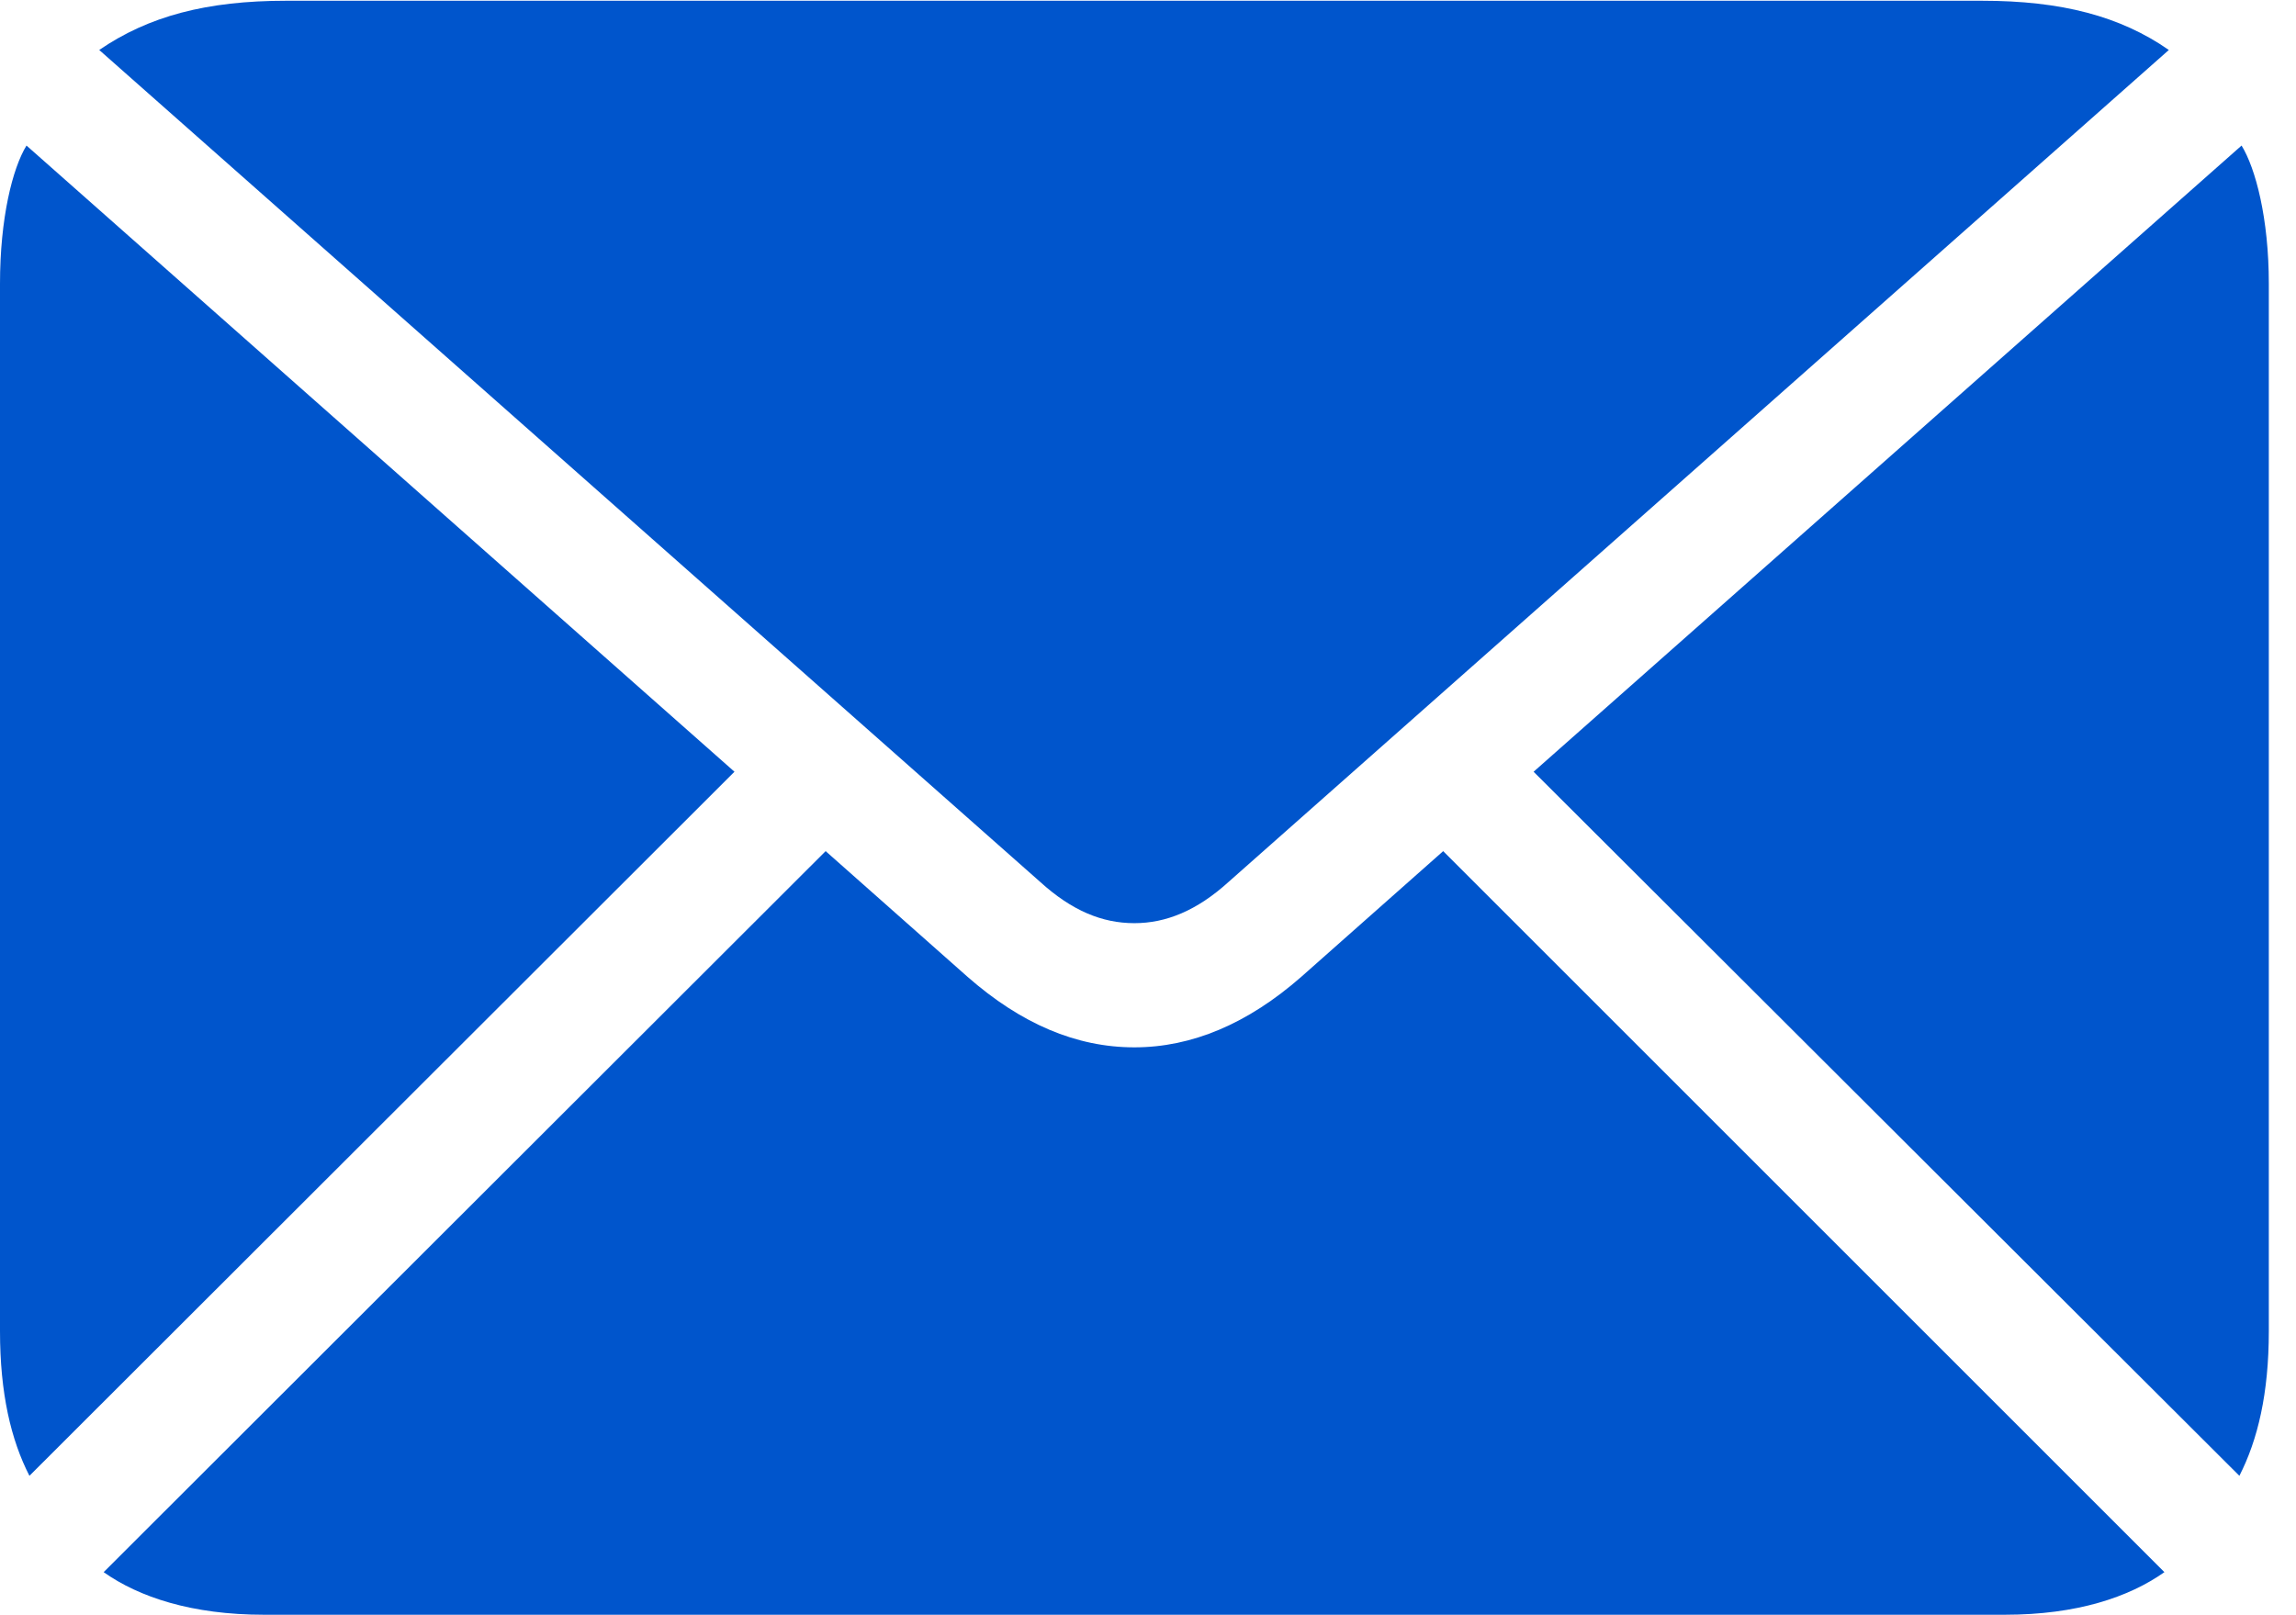
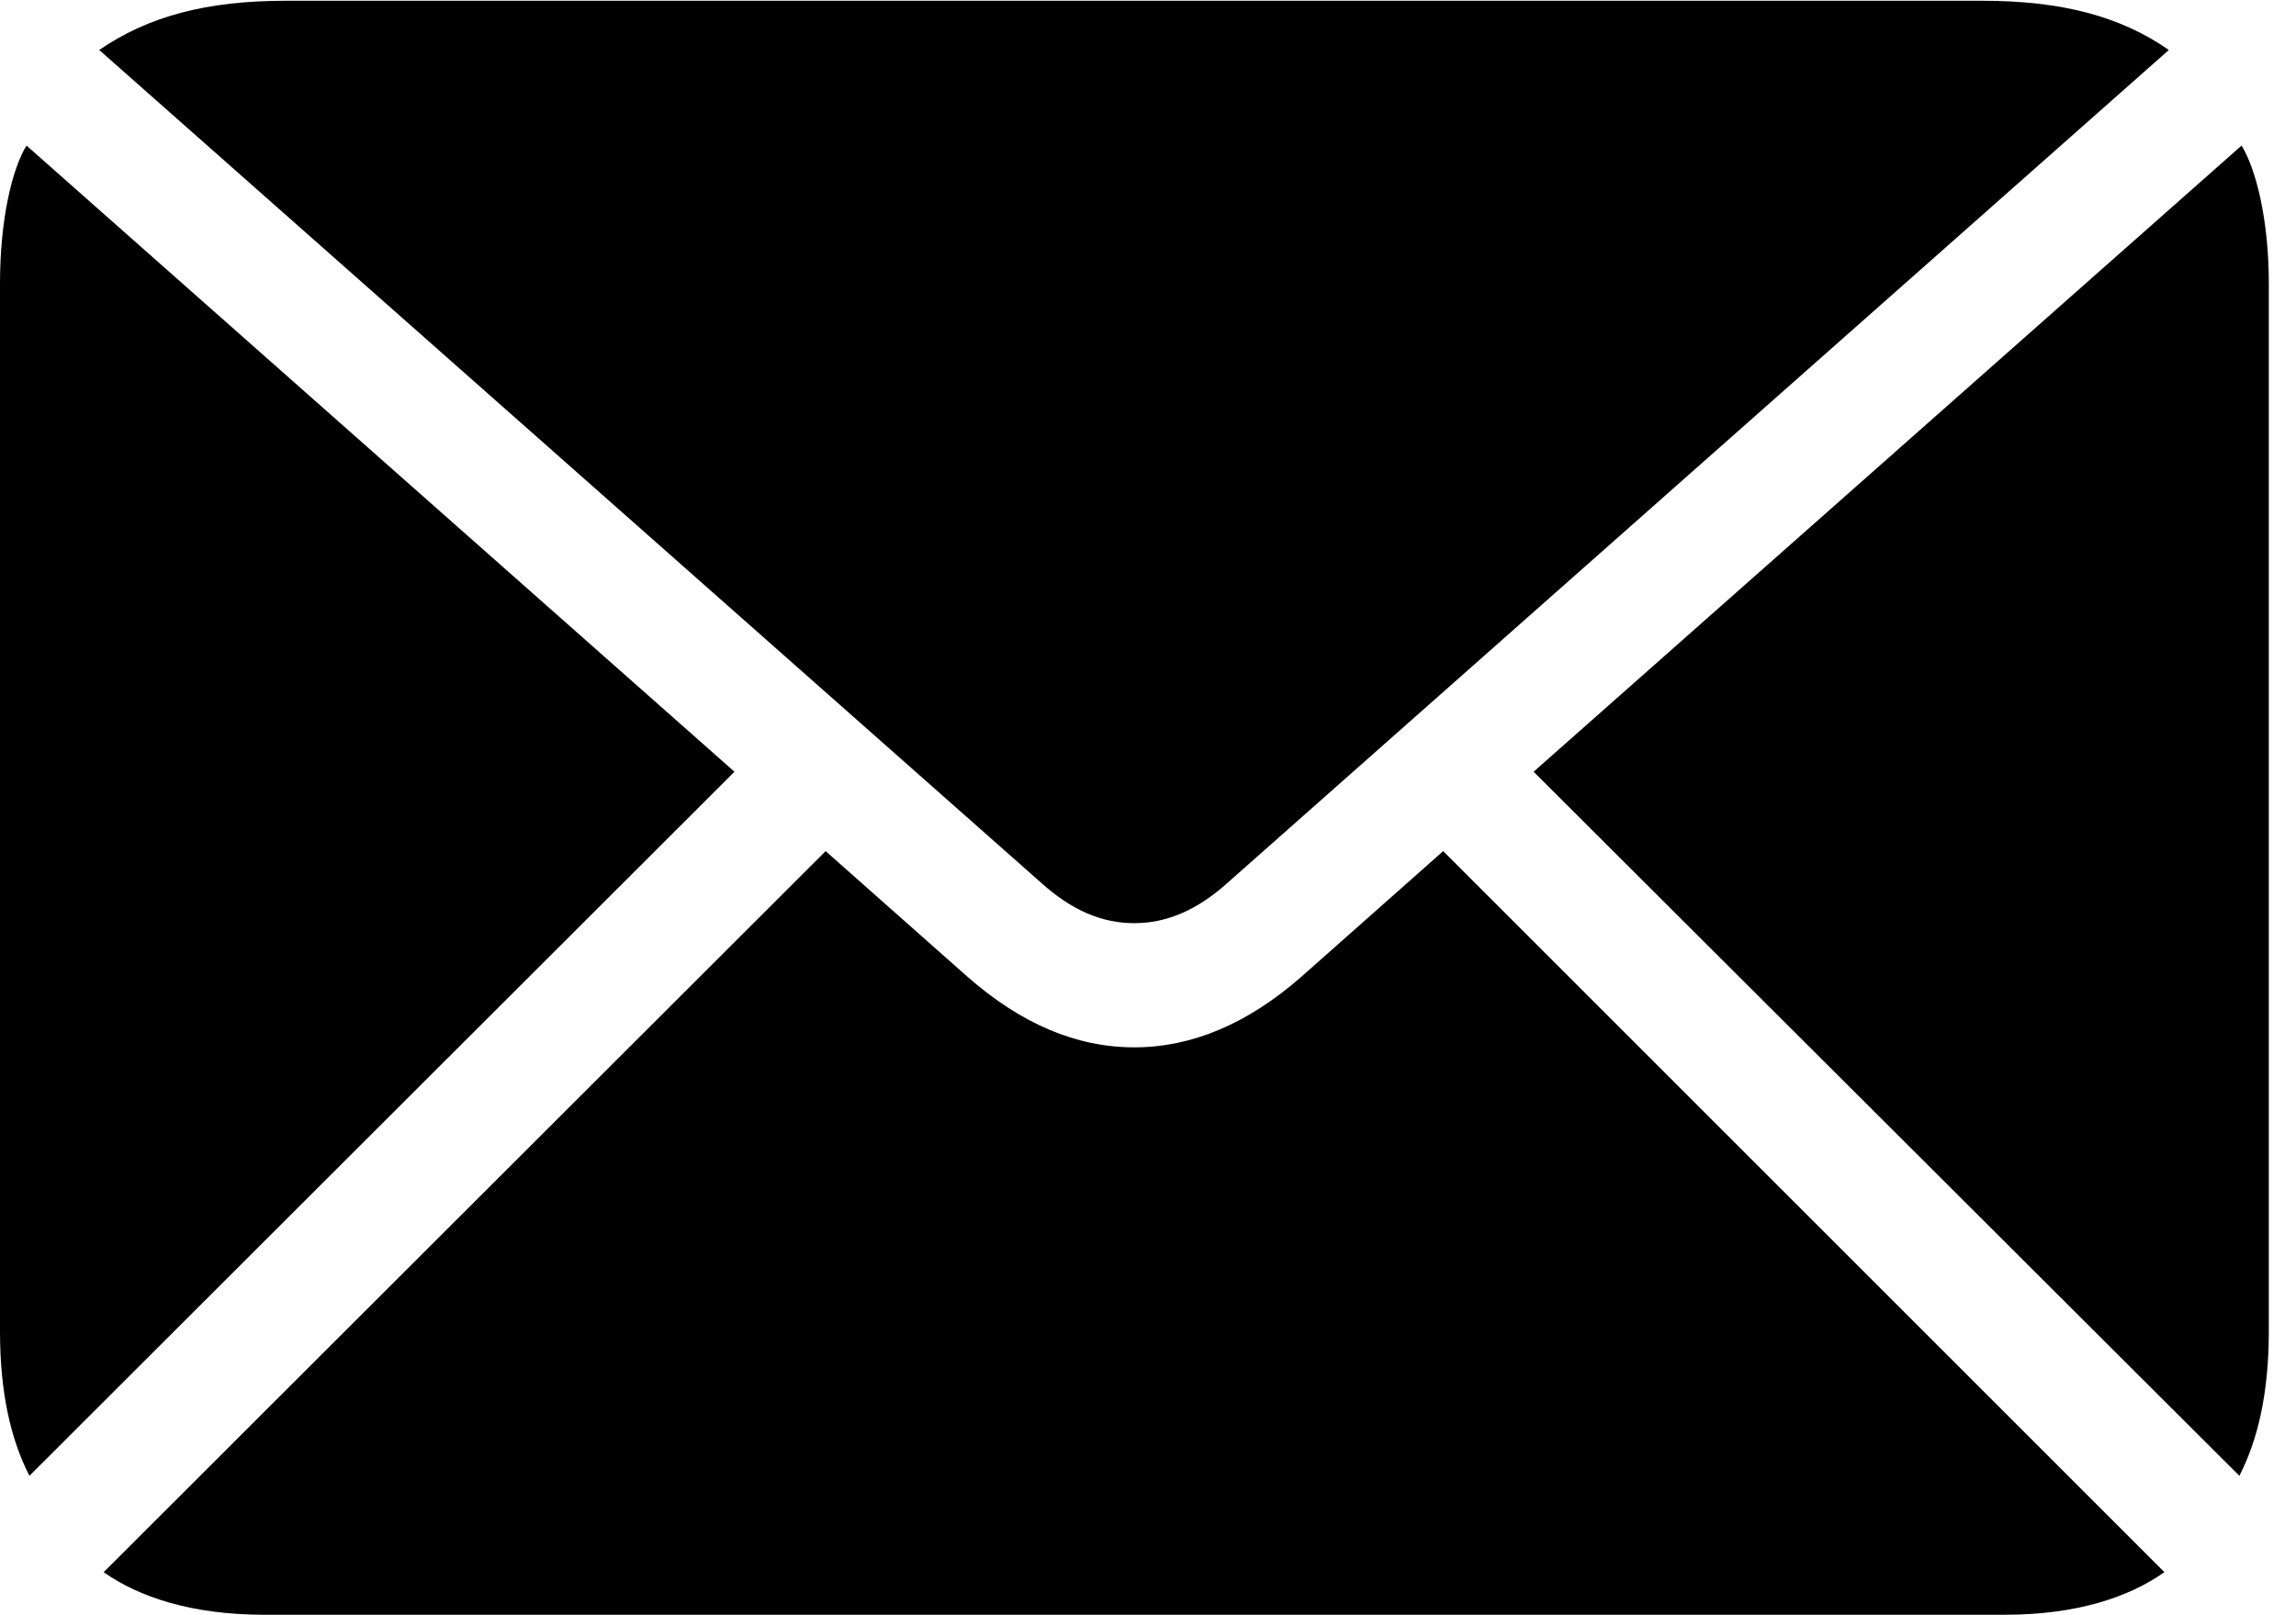
<svg xmlns="http://www.w3.org/2000/svg" version="1.1" viewBox="0 0 30.498 21.455">
  <g>
    <rect height="21.455" opacity="0" width="30.498" x="0" y="0" />
-     <path d="M15.068 12.266C15.488 12.266 15.898 12.1 16.318 11.719L28.809 0.664C28.164 0.215 27.383 0.01 26.328 0.01L3.799 0.01C2.744 0.01 1.973 0.215 1.318 0.664L13.818 11.719C14.238 12.1 14.639 12.266 15.068 12.266ZM0.391 19.609L9.756 10.254L0.352 1.934C0.166 2.236 0 2.9 0 3.77L0 17.686C0 18.516 0.146 19.131 0.391 19.609ZM3.506 21.455L26.631 21.455C27.588 21.455 28.281 21.221 28.75 20.889L19.17 11.309L17.285 12.979C16.572 13.604 15.83 13.916 15.068 13.916C14.297 13.916 13.565 13.604 12.852 12.979L10.967 11.309L1.377 20.889C1.846 21.221 2.549 21.455 3.506 21.455ZM29.746 19.609C29.99 19.131 30.137 18.516 30.137 17.686L30.137 3.77C30.137 2.9 29.961 2.236 29.775 1.934L20.371 10.254Z" fill="#0055cc" />
+     <path d="M15.068 12.266C15.488 12.266 15.898 12.1 16.318 11.719L28.809 0.664C28.164 0.215 27.383 0.01 26.328 0.01L3.799 0.01C2.744 0.01 1.973 0.215 1.318 0.664L13.818 11.719C14.238 12.1 14.639 12.266 15.068 12.266ZM0.391 19.609L9.756 10.254L0.352 1.934C0.166 2.236 0 2.9 0 3.77L0 17.686C0 18.516 0.146 19.131 0.391 19.609ZM3.506 21.455L26.631 21.455C27.588 21.455 28.281 21.221 28.75 20.889L19.17 11.309L17.285 12.979C16.572 13.604 15.83 13.916 15.068 13.916C14.297 13.916 13.565 13.604 12.852 12.979L10.967 11.309L1.377 20.889C1.846 21.221 2.549 21.455 3.506 21.455ZM29.746 19.609C29.99 19.131 30.137 18.516 30.137 17.686L30.137 3.77C30.137 2.9 29.961 2.236 29.775 1.934L20.371 10.254Z" fill="currentColor" />
  </g>
</svg>
